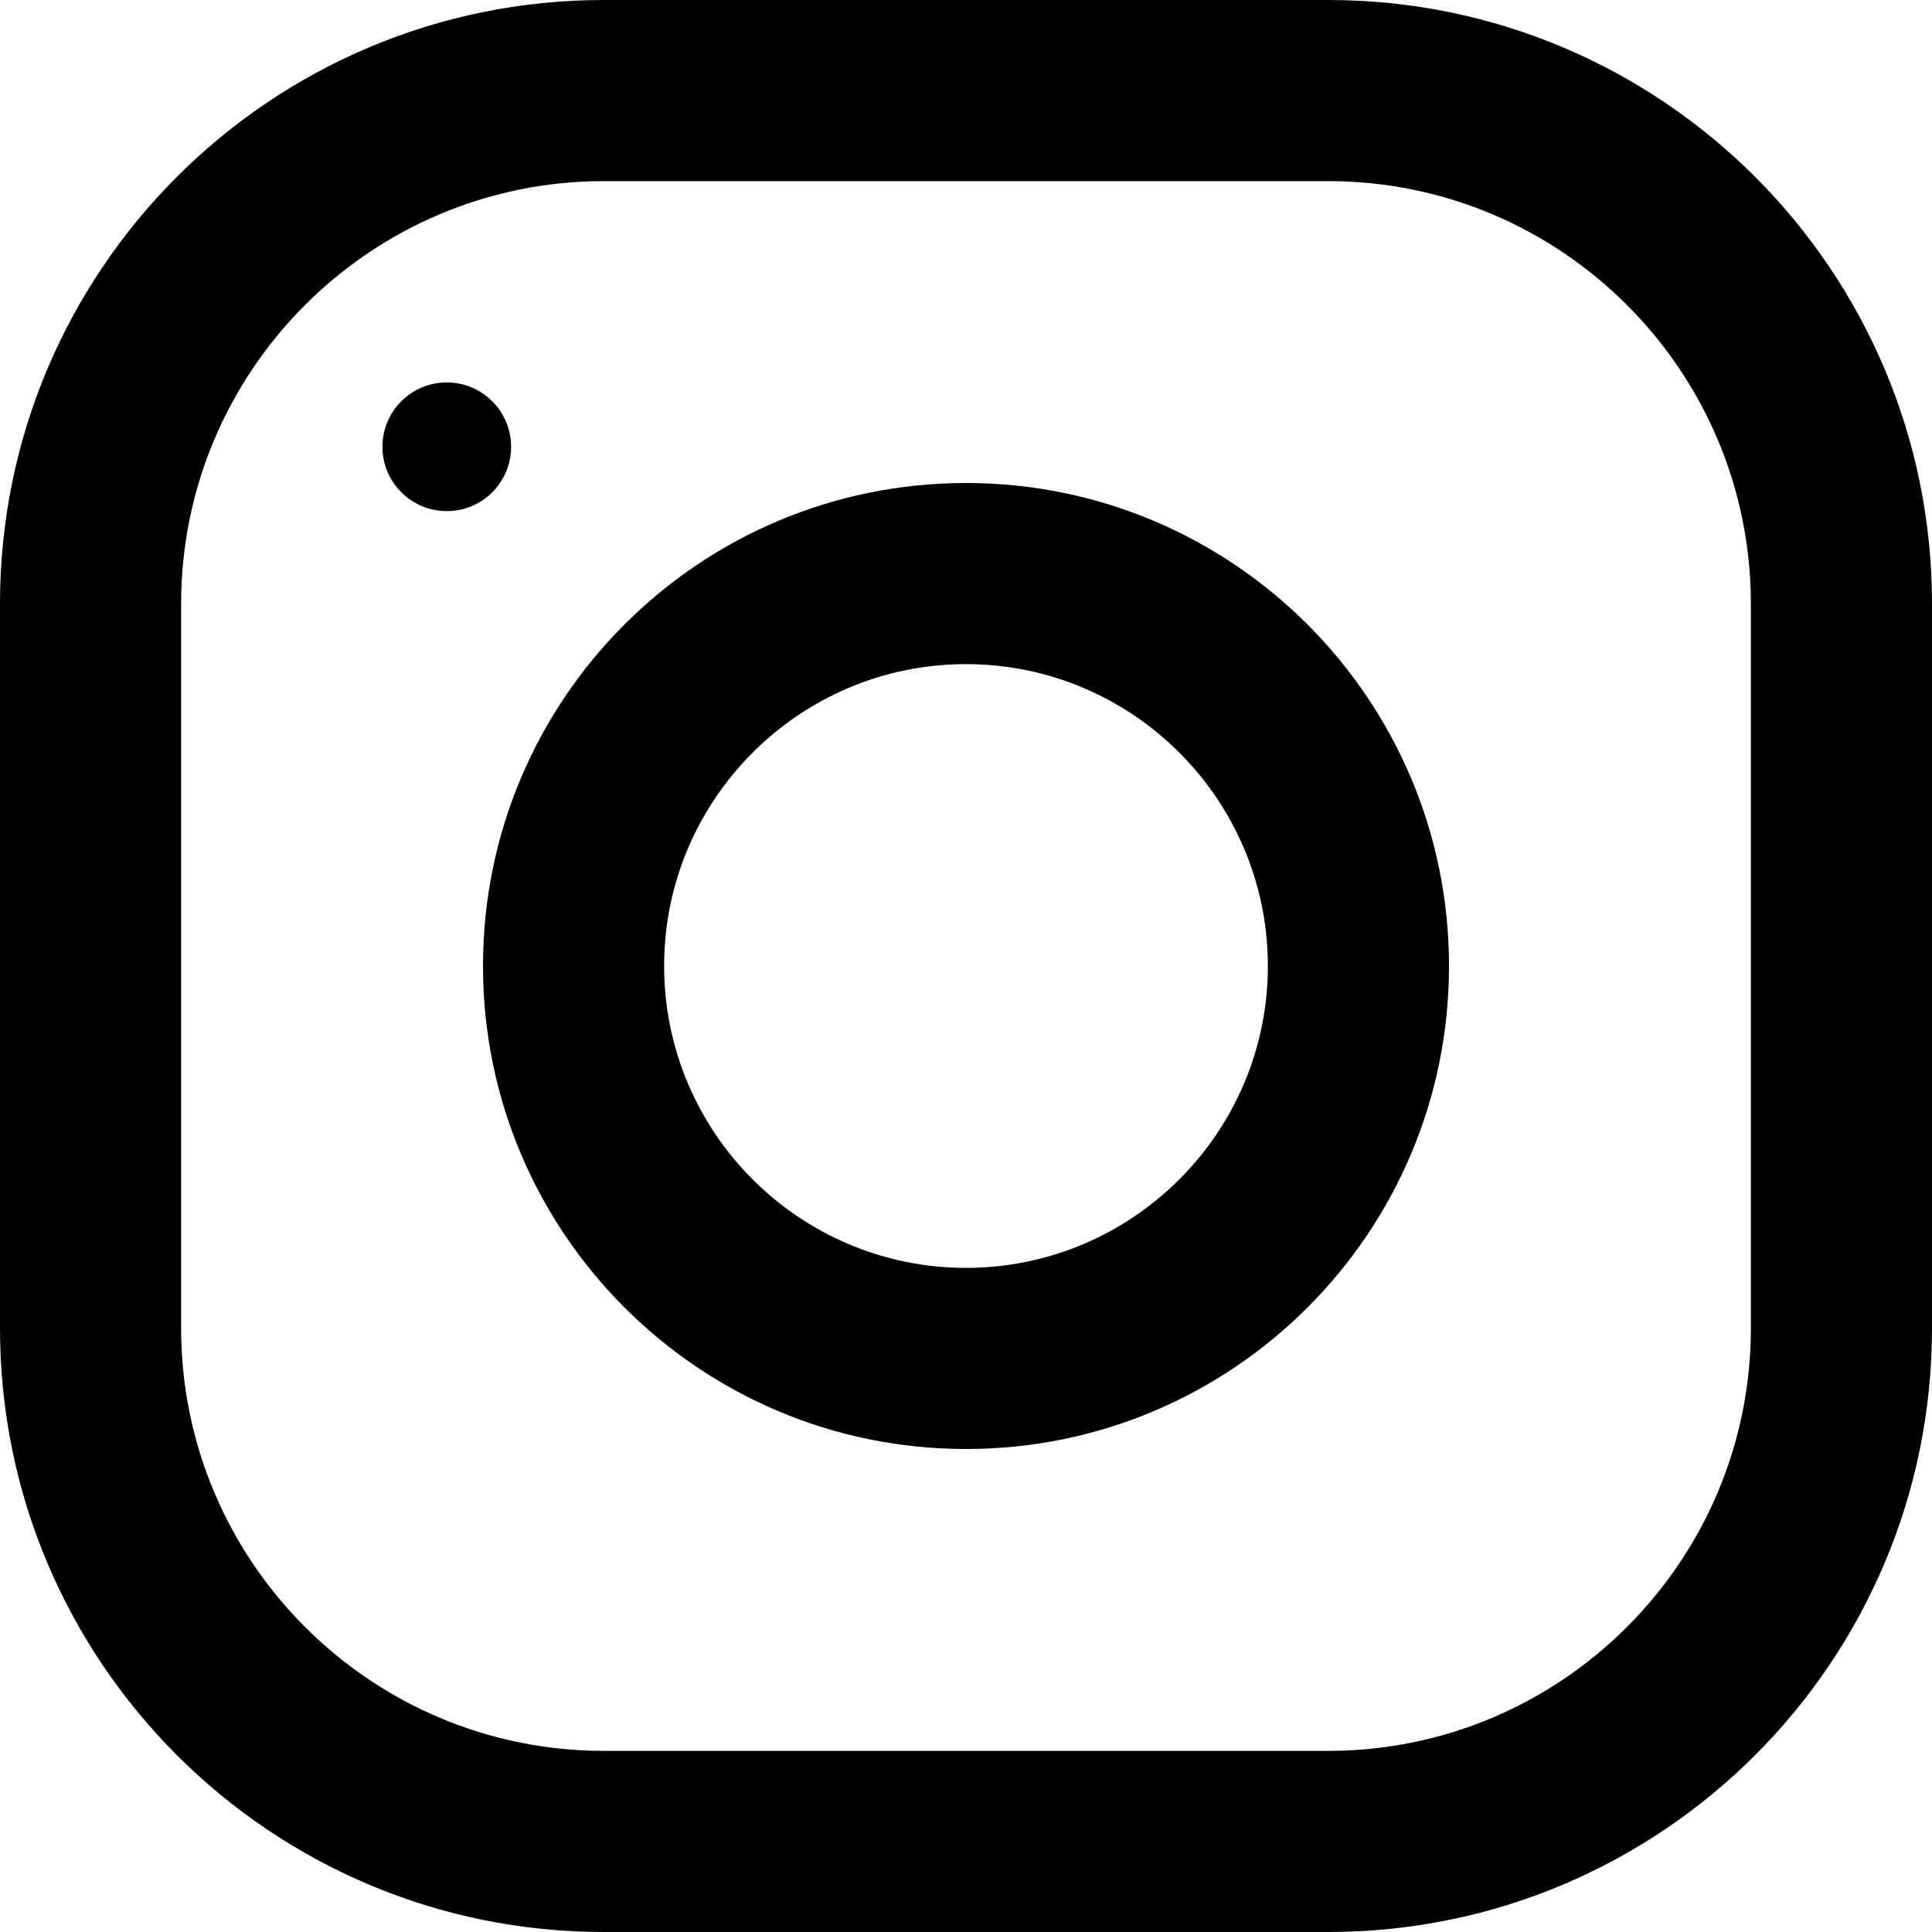
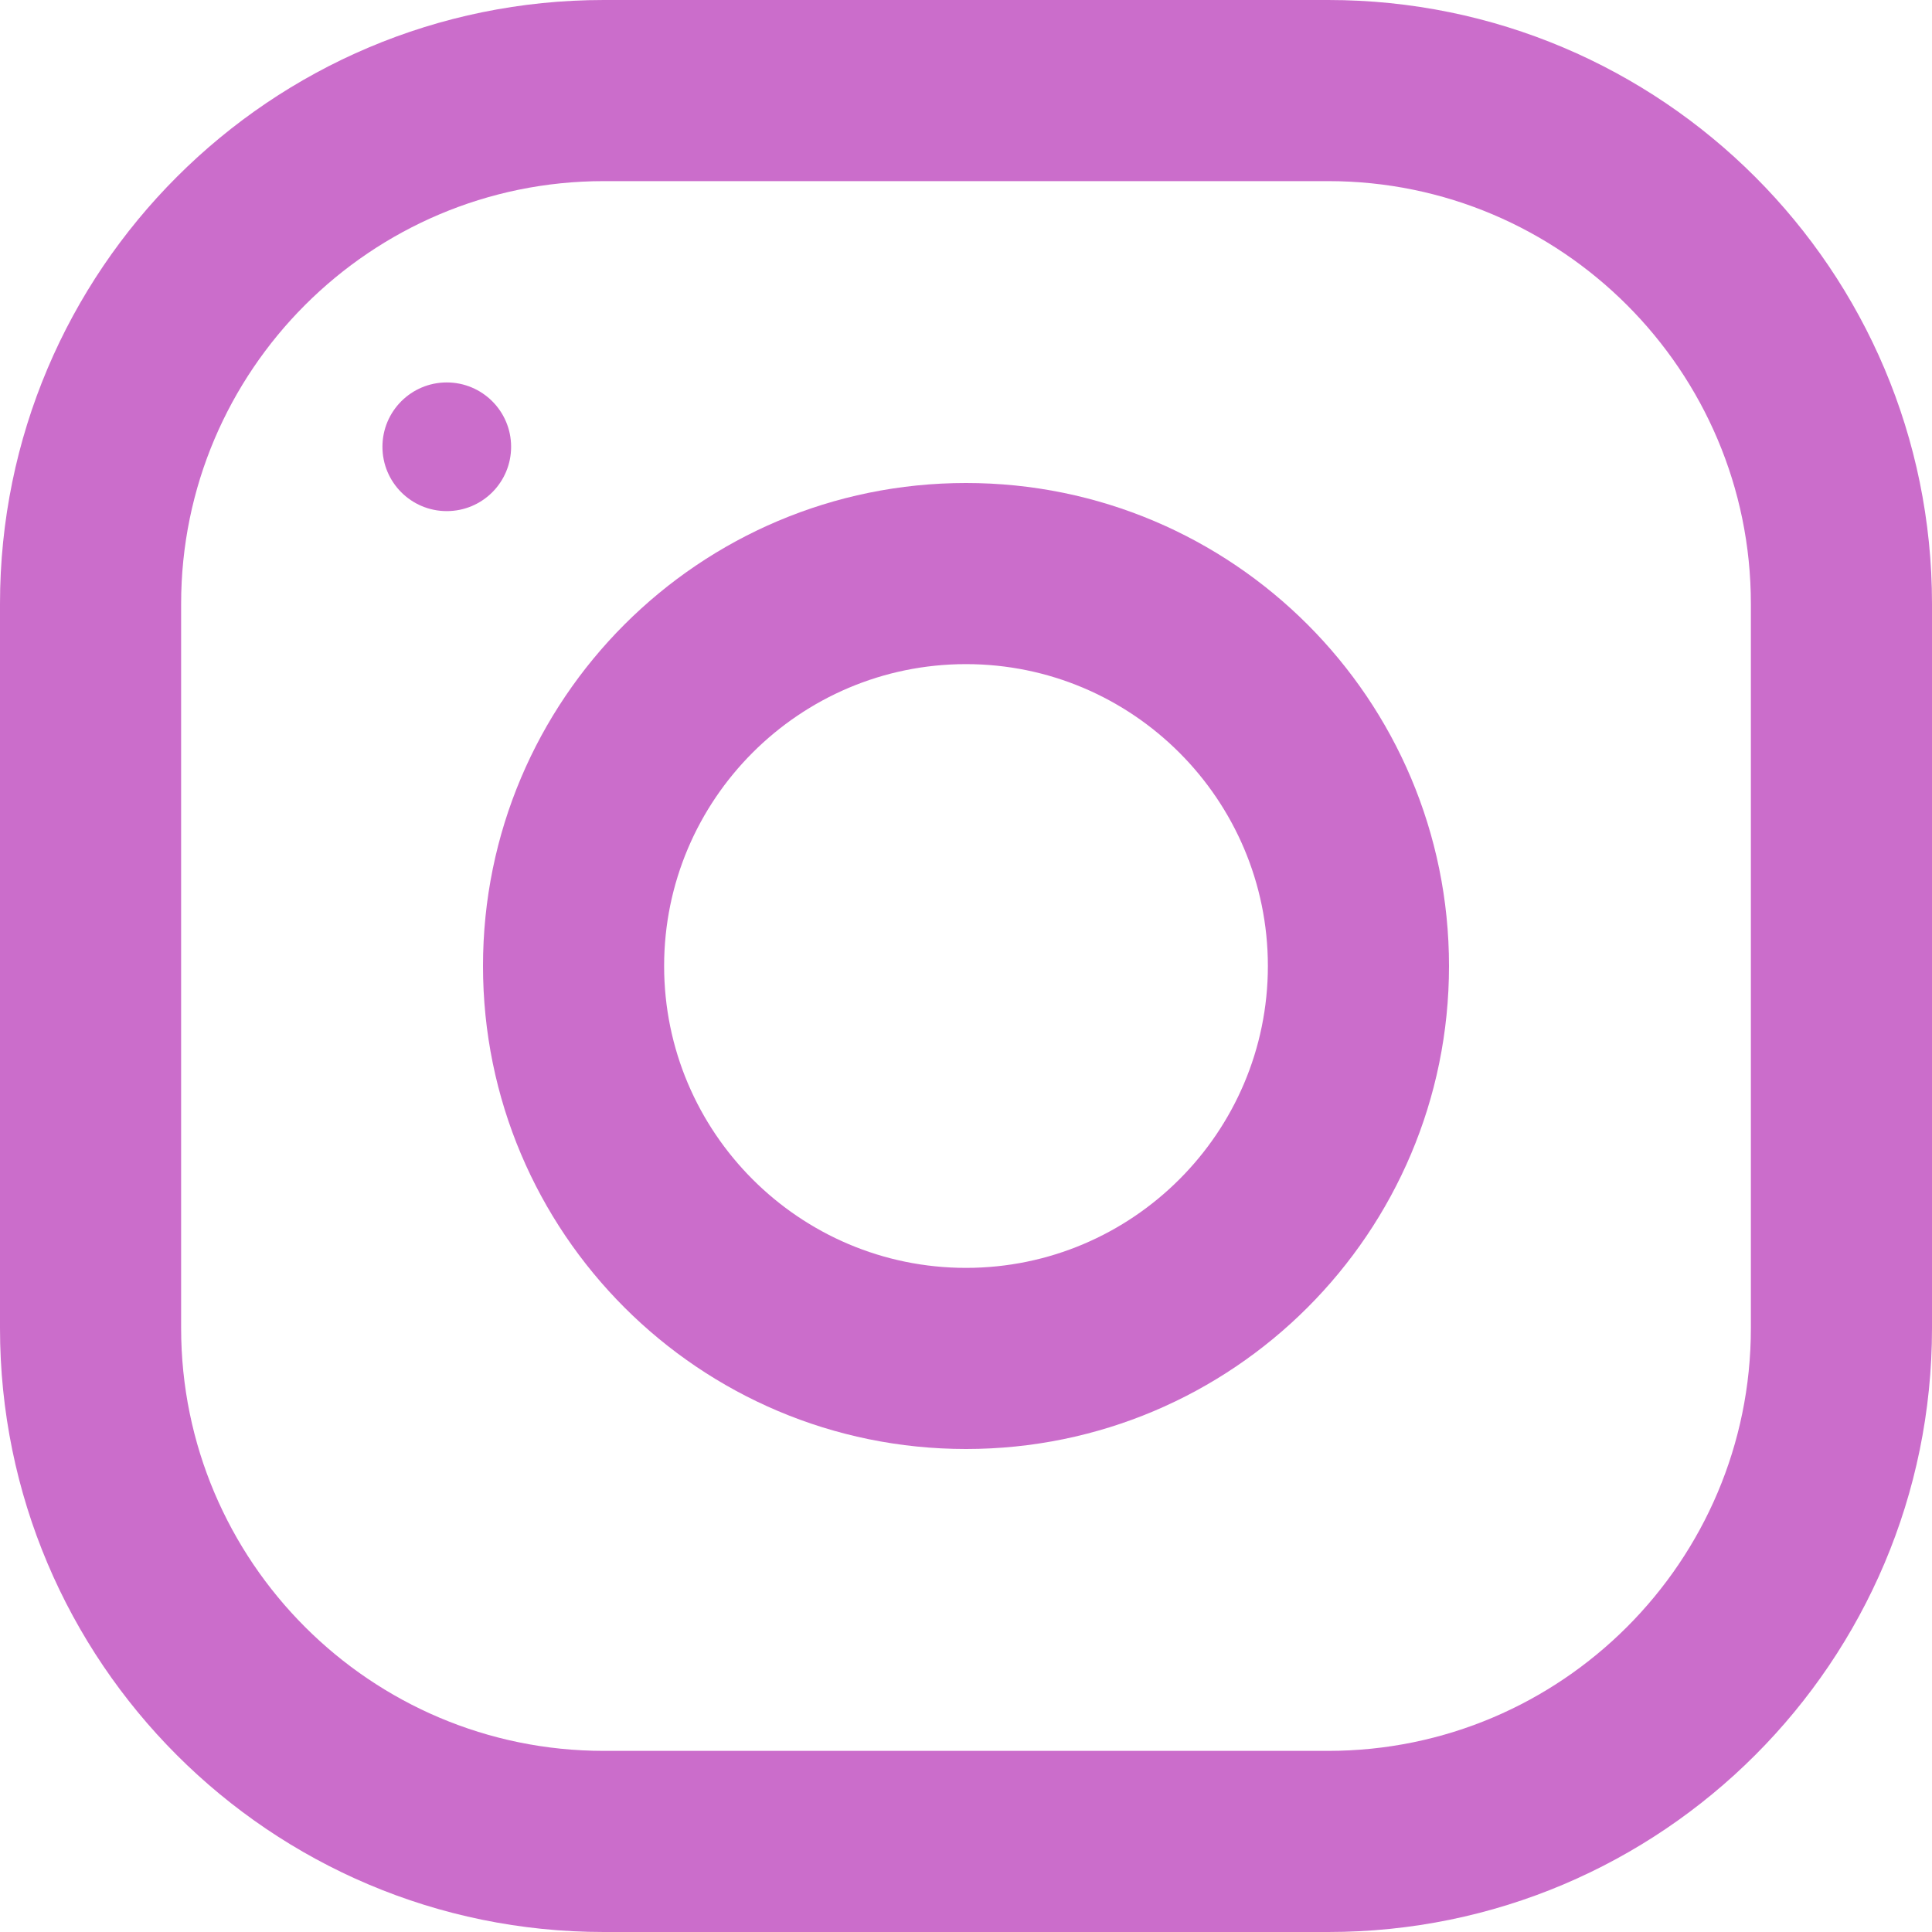
<svg xmlns="http://www.w3.org/2000/svg" width="20" height="20" viewBox="0 0 20 20" fill="none">
-   <path d="M-6.01032e-07 6.25L-2.73196e-07 13.75C-1.22337e-07 17.201 2.799 20 6.25 20L13.75 20C17.201 20 20 17.201 20 13.75L20 6.25C20 2.799 17.201 -7.51891e-07 13.75 -6.01032e-07L6.25 -2.73196e-07C2.799 -1.22337e-07 -7.51891e-07 2.799 -6.01032e-07 6.25ZM13.75 1.875C16.163 1.875 18.125 3.837 18.125 6.25L18.125 13.75C18.125 16.163 16.163 18.125 13.75 18.125L6.25 18.125C3.837 18.125 1.875 16.163 1.875 13.75L1.875 6.25C1.875 3.837 3.837 1.875 6.25 1.875L13.75 1.875Z" fill="black" />
-   <path d="M5 10C5 12.761 7.239 15 10 15C12.761 15 15 12.761 15 10C15 7.239 12.761 5 10 5C7.239 5 5 7.239 5 10ZM13.125 10C13.125 11.723 11.723 13.125 10 13.125C8.276 13.125 6.875 11.723 6.875 10C6.875 8.277 8.276 6.875 10 6.875C11.723 6.875 13.125 8.277 13.125 10Z" fill="black" />
-   <path d="M5.291 4.625C5.291 4.257 4.993 3.959 4.625 3.959C4.257 3.959 3.959 4.257 3.959 4.625C3.959 4.993 4.257 5.291 4.625 5.291C4.993 5.291 5.291 4.993 5.291 4.625Z" fill="black" />
+   <path d="M-6.01032e-07 6.25L-2.73196e-07 13.75C-1.22337e-07 17.201 2.799 20 6.25 20L13.75 20C17.201 20 20 17.201 20 13.75L20 6.25C20 2.799 17.201 -7.51891e-07 13.75 -6.01032e-07L6.25 -2.73196e-07C2.799 -1.22337e-07 -7.51891e-07 2.799 -6.01032e-07 6.25ZM13.75 1.875C16.163 1.875 18.125 3.837 18.125 6.25L18.125 13.75C18.125 16.163 16.163 18.125 13.75 18.125L6.25 18.125C3.837 18.125 1.875 16.163 1.875 13.75L1.875 6.25C1.875 3.837 3.837 1.875 6.25 1.875L13.75 1.875Z" fill="#a502a593" />
+   <path d="M5 10C5 12.761 7.239 15 10 15C12.761 15 15 12.761 15 10C15 7.239 12.761 5 10 5C7.239 5 5 7.239 5 10ZM13.125 10C13.125 11.723 11.723 13.125 10 13.125C8.276 13.125 6.875 11.723 6.875 10C6.875 8.277 8.276 6.875 10 6.875C11.723 6.875 13.125 8.277 13.125 10Z" fill="#a502a593" />
+   <path d="M5.291 4.625C5.291 4.257 4.993 3.959 4.625 3.959C4.257 3.959 3.959 4.257 3.959 4.625C3.959 4.993 4.257 5.291 4.625 5.291C4.993 5.291 5.291 4.993 5.291 4.625Z" fill="#a502a593" />
</svg>
